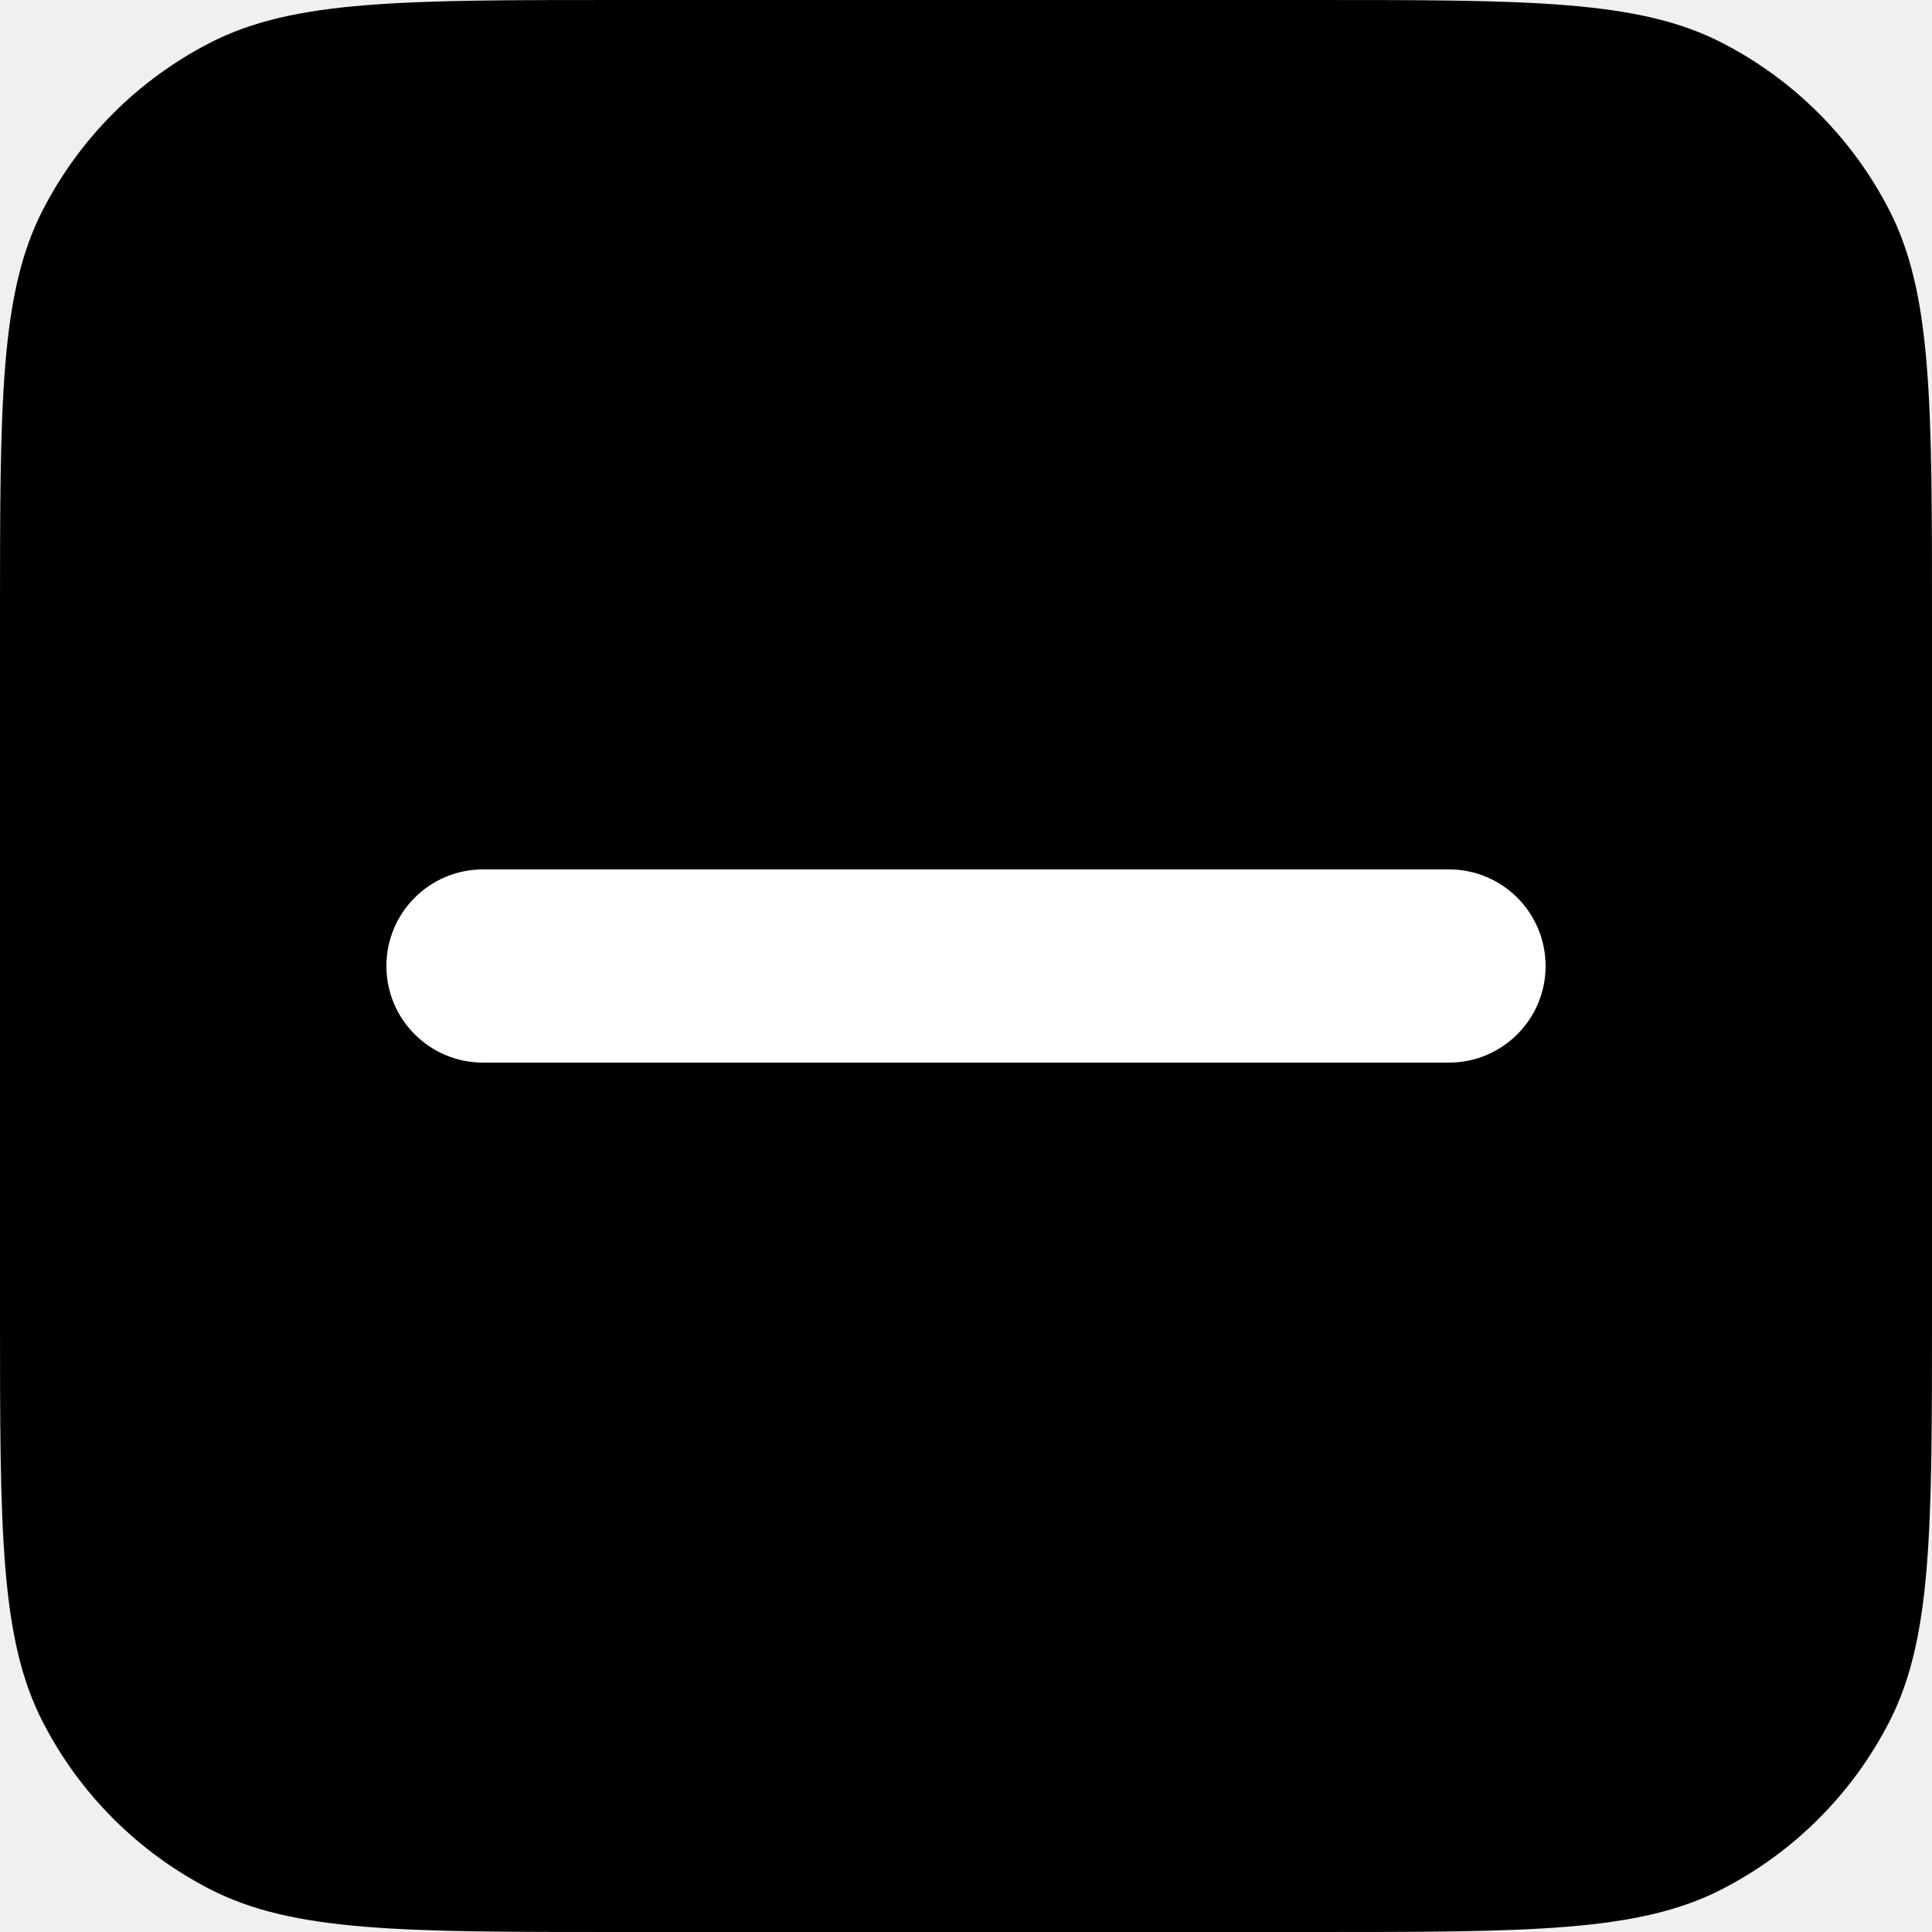
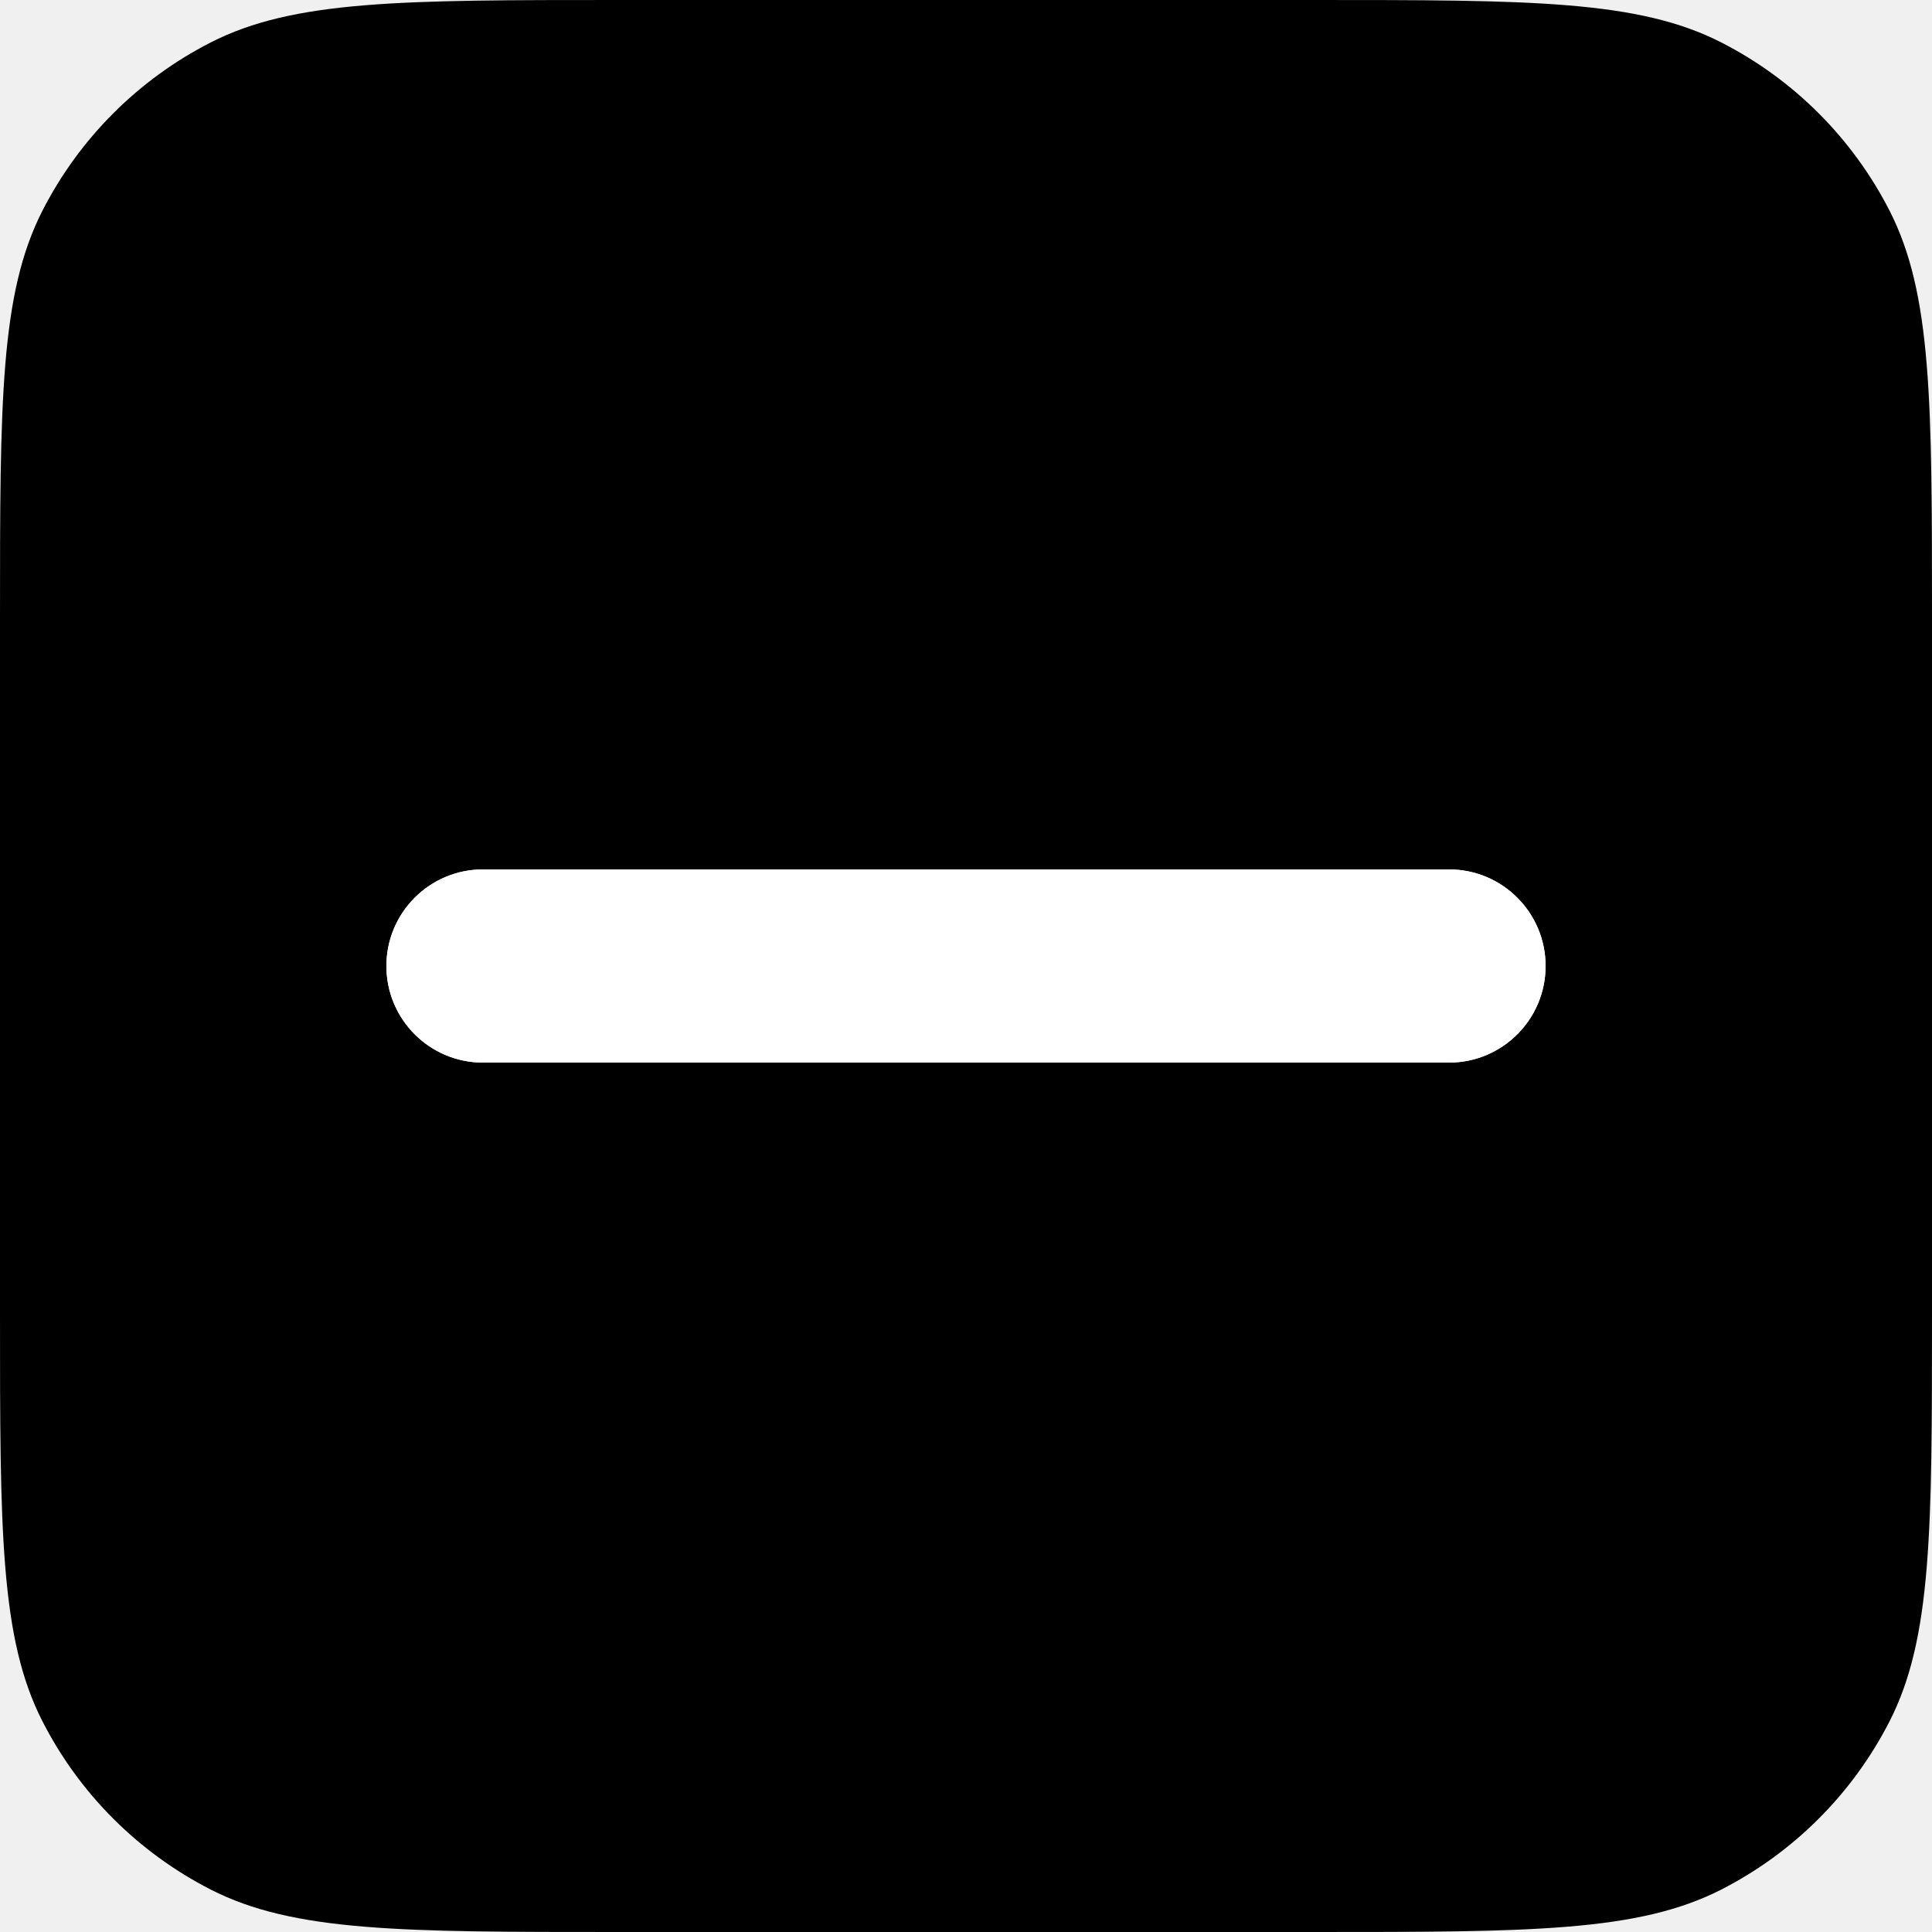
<svg xmlns="http://www.w3.org/2000/svg" width="20" height="20" fill="none">
-   <path fillRule="evenodd" clipRule="evenodd" d="M6.4 0h7.2c2.24 0 3.36 0 4.22.44a4 4 0 0 1 1.74 1.74c.44.86.44 1.98.44 4.22v7.2c0 2.24 0 3.36-.44 4.22a4 4 0 0 1-1.74 1.74c-.86.44-1.98.44-4.22.44H6.4c-2.24 0-3.36 0-4.22-.44a4 4 0 0 1-1.74-1.74C0 16.96 0 15.84 0 13.6V6.4c0-2.24 0-3.36.44-4.22A4 4 0 0 1 2.18.44C3.04 0 4.16 0 6.4 0ZM4 10a1 1 0 0 1 1-1h10a1 1 0 1 1 0 2H5a1 1 0 0 1-1-1Z" fill="currentColor" />
+   <path fill-rule="evenodd" clip-rule="evenodd" d="M6.4 0h7.2c2.24 0 3.36 0 4.22.44a4 4 0 0 1 1.74 1.74c.44.86.44 1.98.44 4.22v7.2c0 2.24 0 3.36-.44 4.22a4 4 0 0 1-1.74 1.74c-.86.44-1.98.44-4.22.44H6.4c-2.24 0-3.36 0-4.22-.44a4 4 0 0 1-1.74-1.74C0 16.96 0 15.84 0 13.6V6.4c0-2.24 0-3.36.44-4.22A4 4 0 0 1 2.18.44C3.04 0 4.16 0 6.4 0ZM4 10a1 1 0 0 1 1-1h10a1 1 0 1 1 0 2H5a1 1 0 0 1-1-1Z" fill="currentColor" />
  <path d="M4 10a1 1 0 0 1 1-1h10a1 1 0 1 1 0 2H5a1 1 0 0 1-1-1Z" fill="#ffffff" />
</svg>
